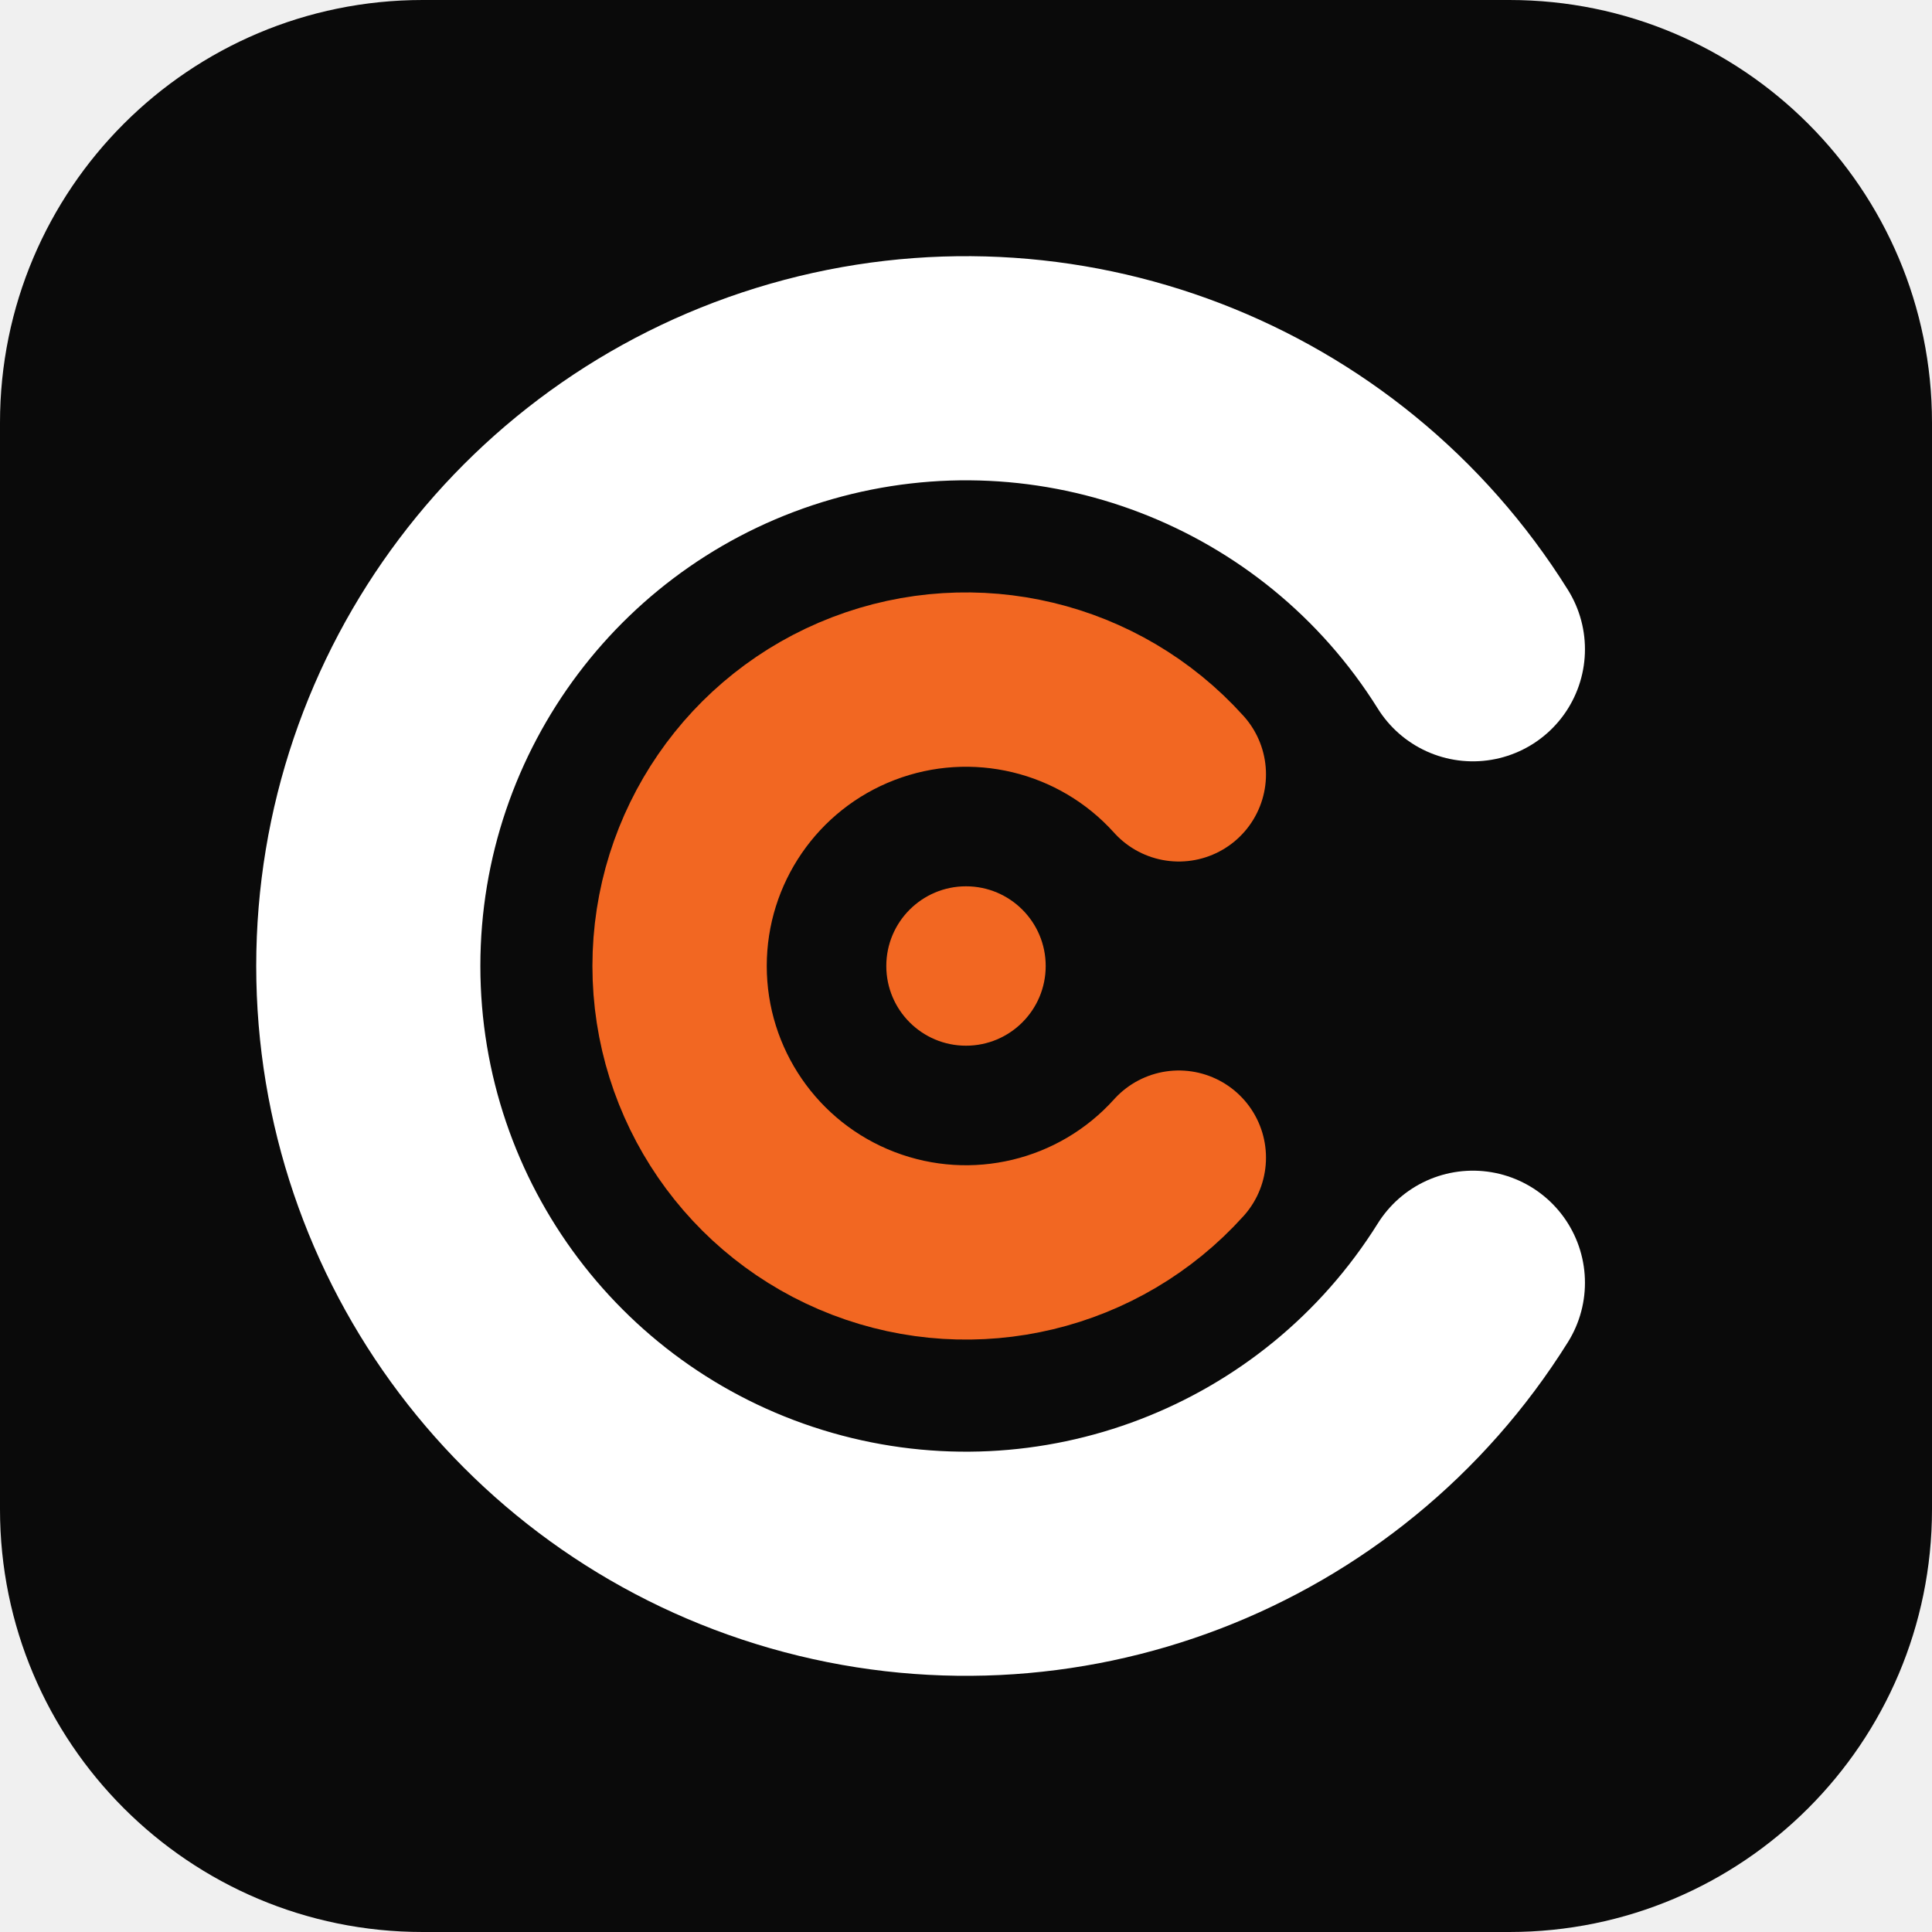
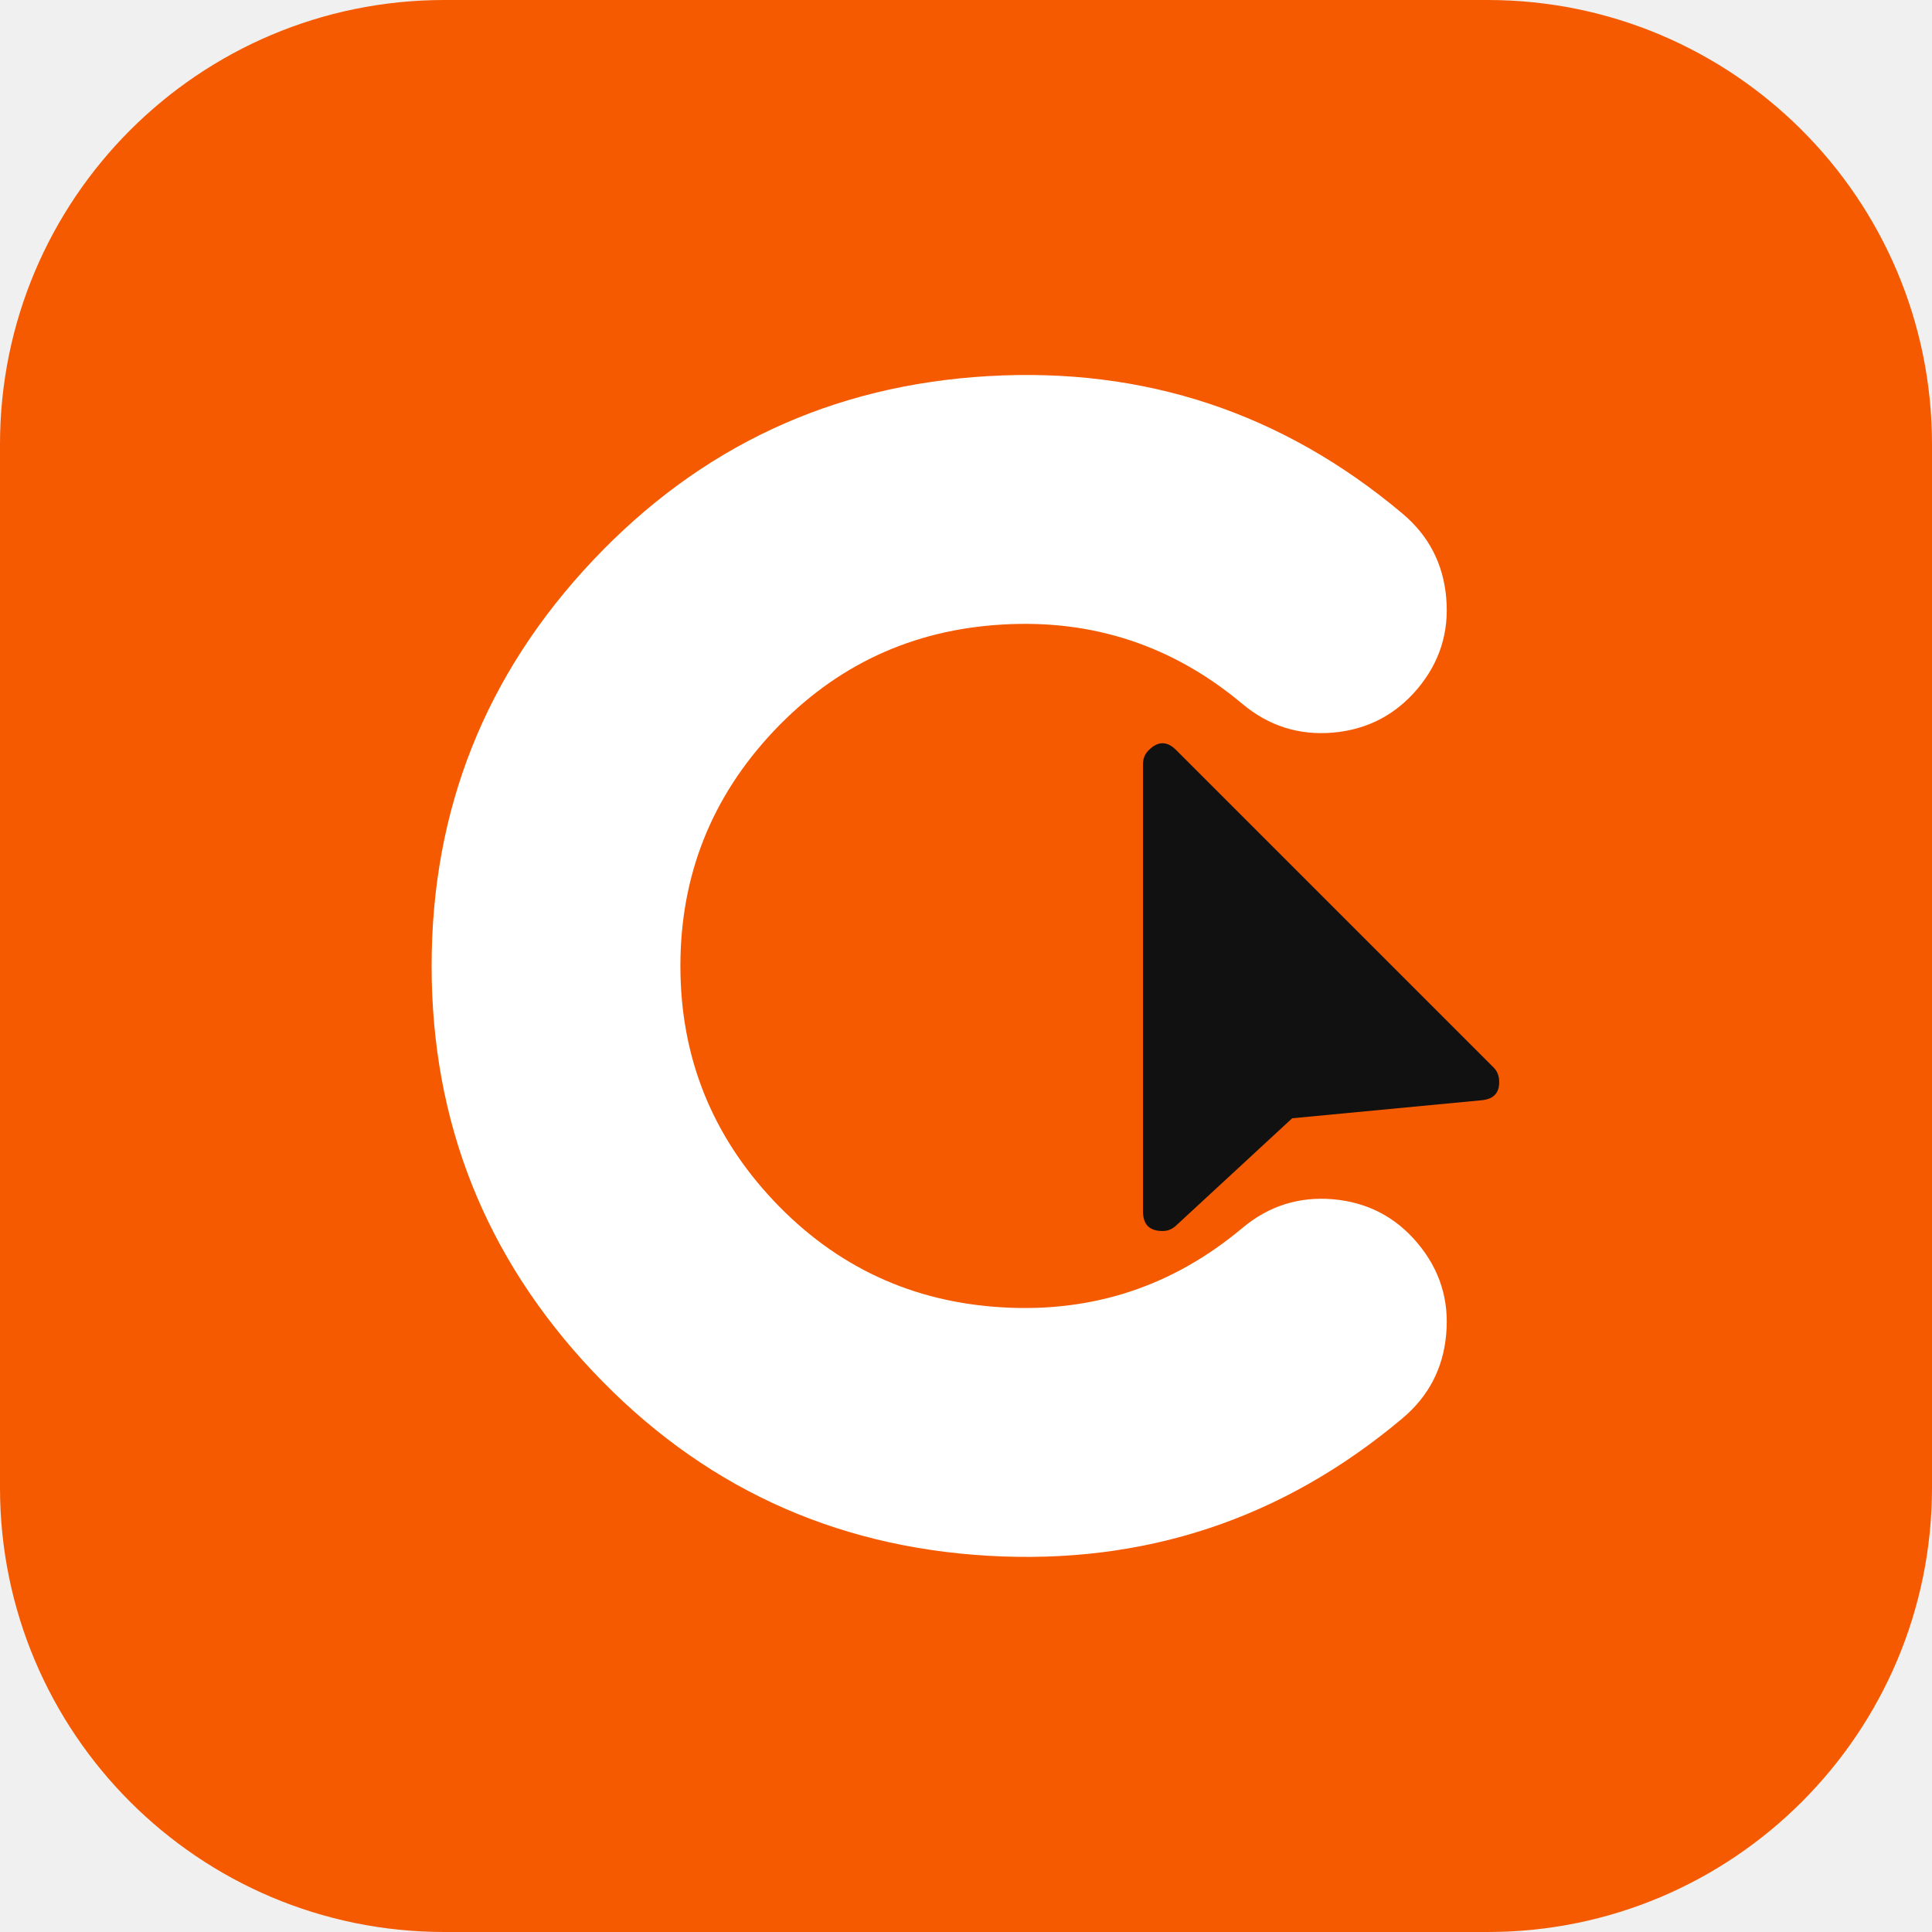
- <svg xmlns="http://www.w3.org/2000/svg" viewBox="0 0 512 512" width="512" height="512">
-   <rect width="512" height="512" rx="112" fill="#0A0A0A" />
-   <path d="M390.33 172.06 A158.4 158.4 0 1 0 390.33 339.94" fill="none" stroke="#FFFFFF" stroke-width="59.4" stroke-linecap="round" />
-   <path d="M312.40 205.21 A75.9 75.9 0 1 0 312.40 306.79" fill="none" stroke="#F26722" stroke-width="46.2" stroke-linecap="round" />
-   <circle cx="256" cy="256" r="21.12" fill="#F26722" />
+ <svg xmlns="http://www.w3.org/2000/svg" viewBox="-35.22 -29.95 157.65 157.65" role="img" aria-label="CliCar app">
+   <rect x="-35.22" y="-29.95" width="157.65" height="157.65" rx="36.26" fill="#F55A00" />
+   <path d="M66.16 27.49C60.50 22.74 53.97 20.58 46.60 21.01C39.22 21.43 32.99 24.33 27.91 29.71C22.84 35.09 20.30 41.48 20.30 48.87C20.30 56.26 22.84 62.65 27.91 68.03C32.99 73.41 39.22 76.31 46.60 76.73C53.97 77.16 60.50 75.00 66.16 70.25C68.31 68.45 70.78 67.67 73.57 67.91C76.36 68.16 78.66 69.35 80.46 71.50C82.26 73.65 83.04 76.12 82.79 78.91C82.55 81.70 81.35 84.00 79.20 85.80C69.43 94.01 58.16 97.74 45.42 97.00C32.67 96.26 21.92 91.24 13.16 81.96C4.39 72.67 0.00 61.64 0.00 48.87C0.00 36.10 4.39 25.07 13.16 15.78C21.92 6.50 32.67 1.48 45.42 0.74C58.16 0.00 69.43 3.73 79.20 11.94C81.35 13.74 82.55 16.04 82.79 18.83C83.04 21.62 82.26 24.09 80.46 26.24C78.66 28.38 76.36 29.58 73.57 29.83C70.78 30.07 68.31 29.29 66.16 27.49" fill="#FFFFFF" />
+   <path d="M58.05 32.38C58.05 31.94 58.21 31.56 58.52 31.26C59.27 30.51 60.01 30.51 60.76 31.26L86.64 57.14C86.91 57.40 87.06 57.73 87.10 58.11C87.20 59.16 86.72 59.74 85.67 59.83L70.22 61.30L60.72 70.08C60.41 70.36 60.06 70.50 59.64 70.50C58.58 70.50 58.05 69.97 58.05 68.91L58.05 32.38" fill="#111111" />
</svg>
